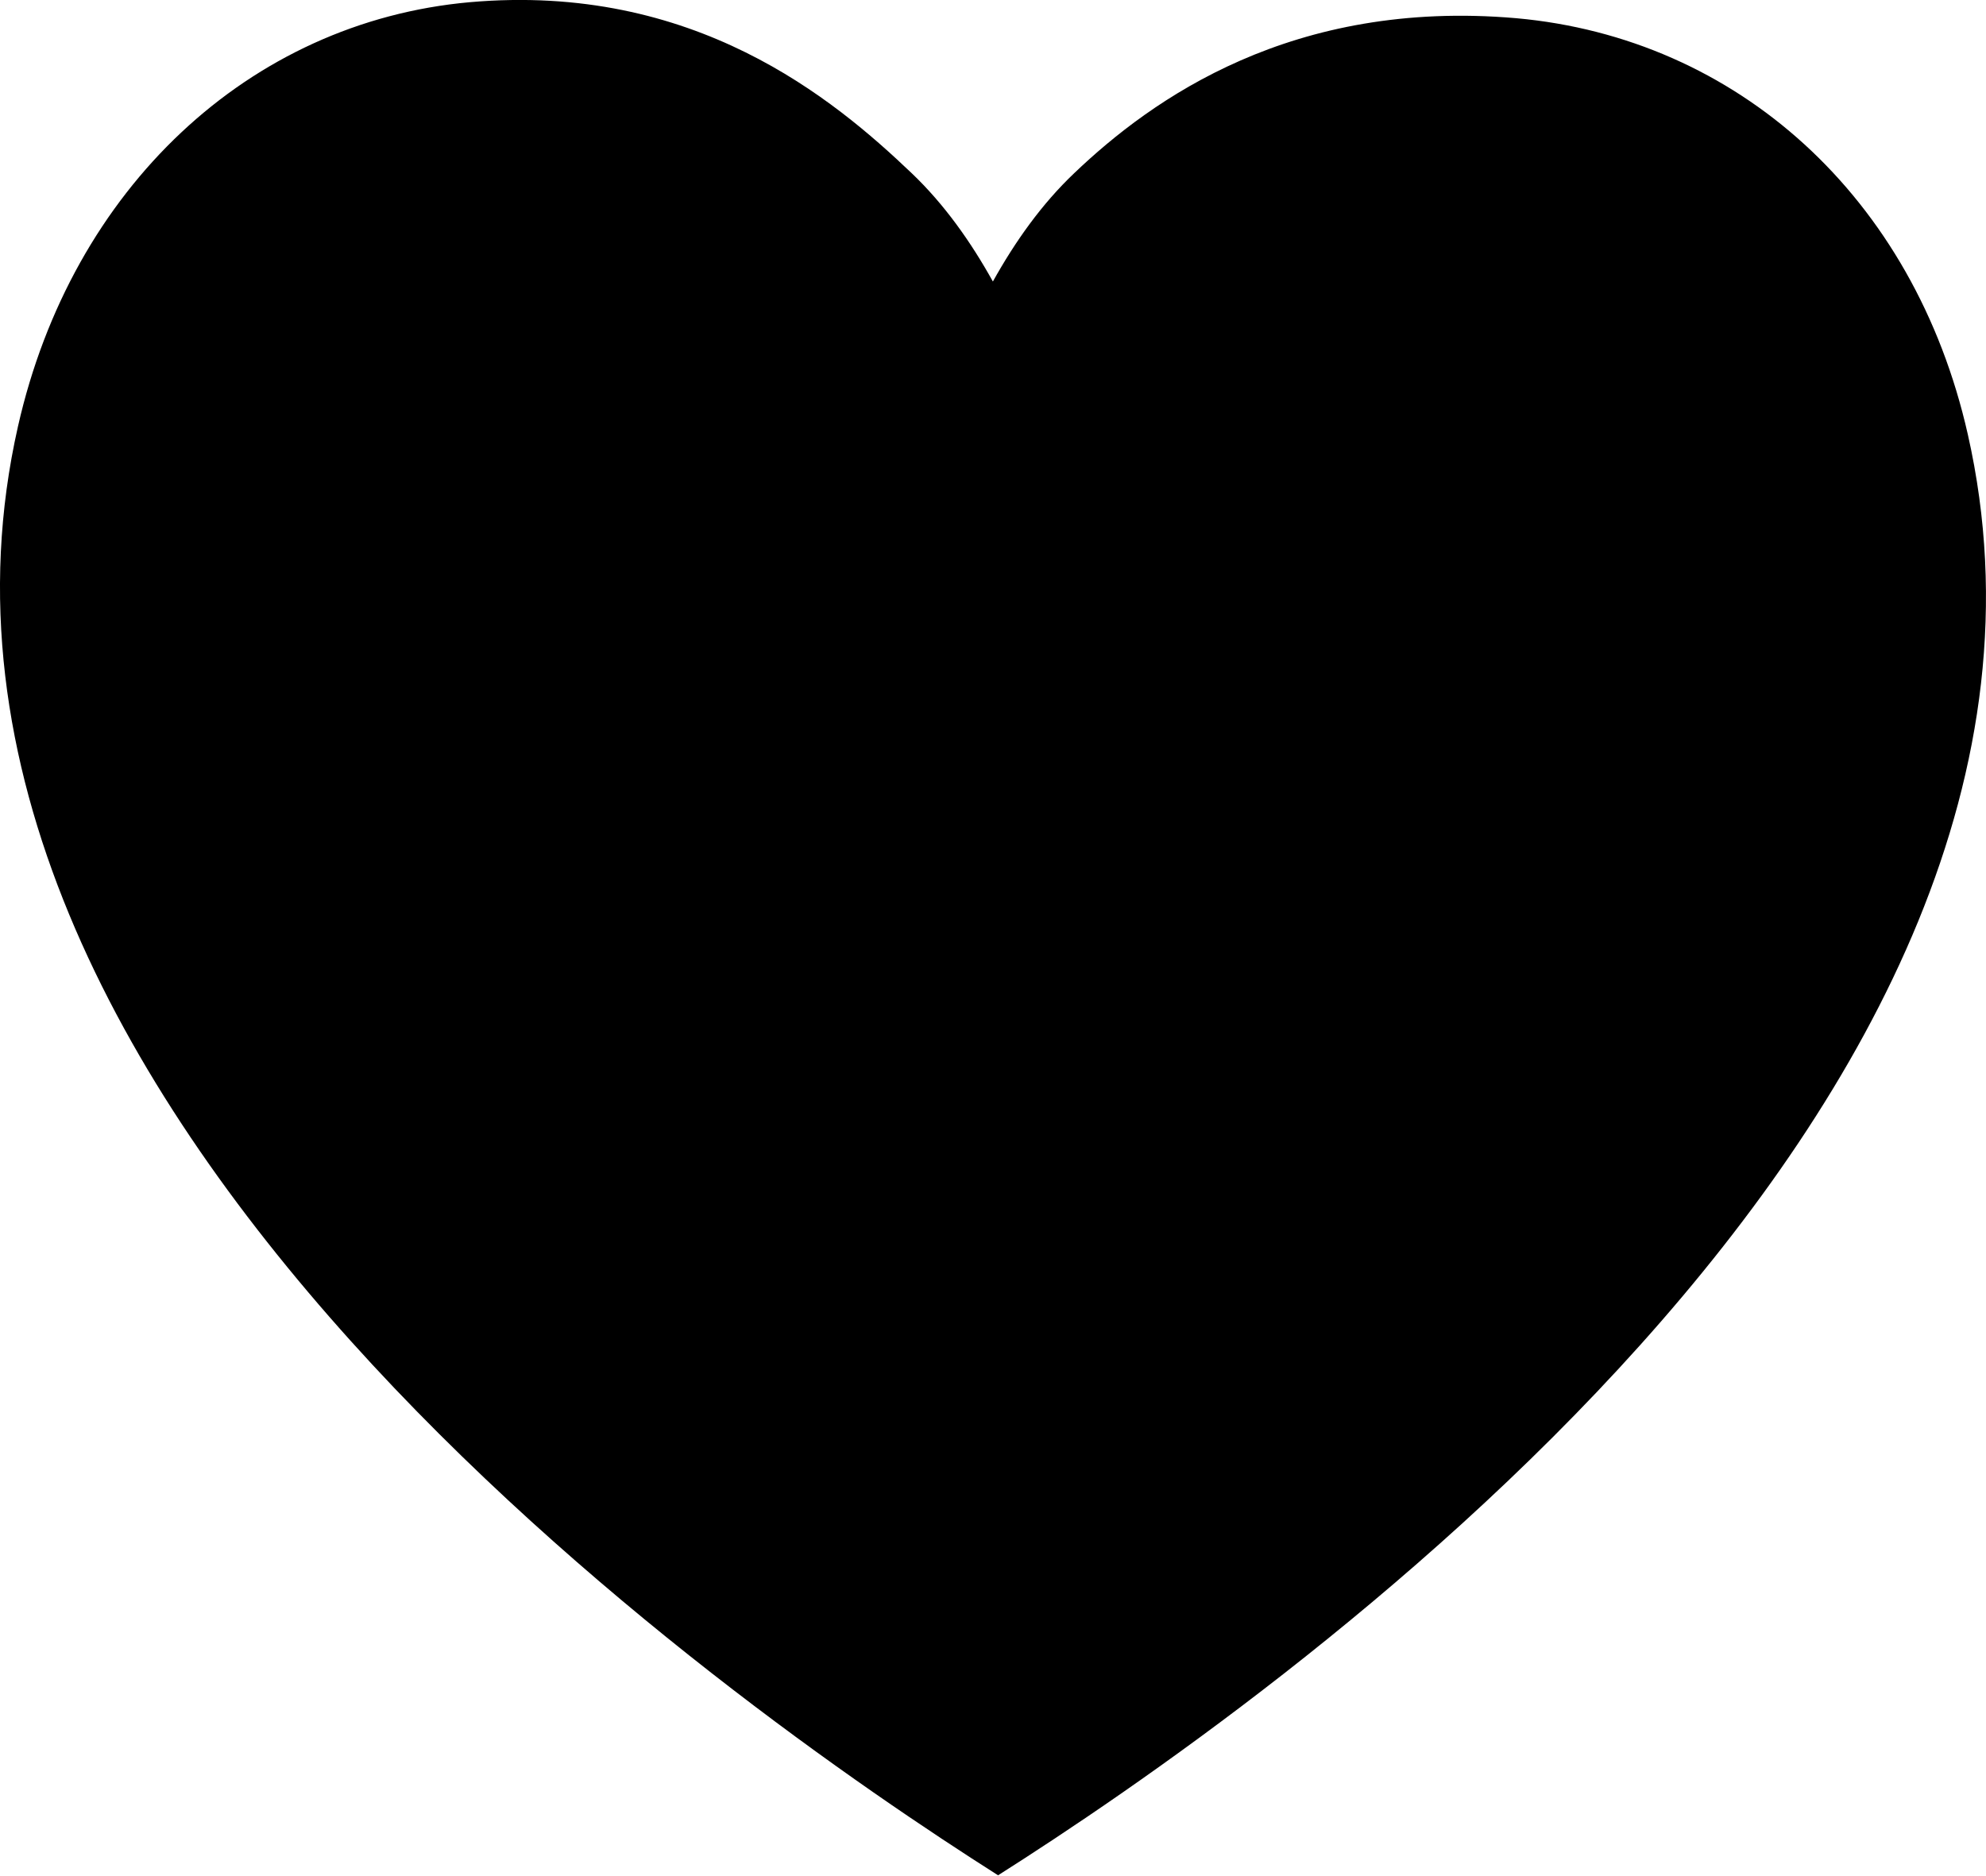
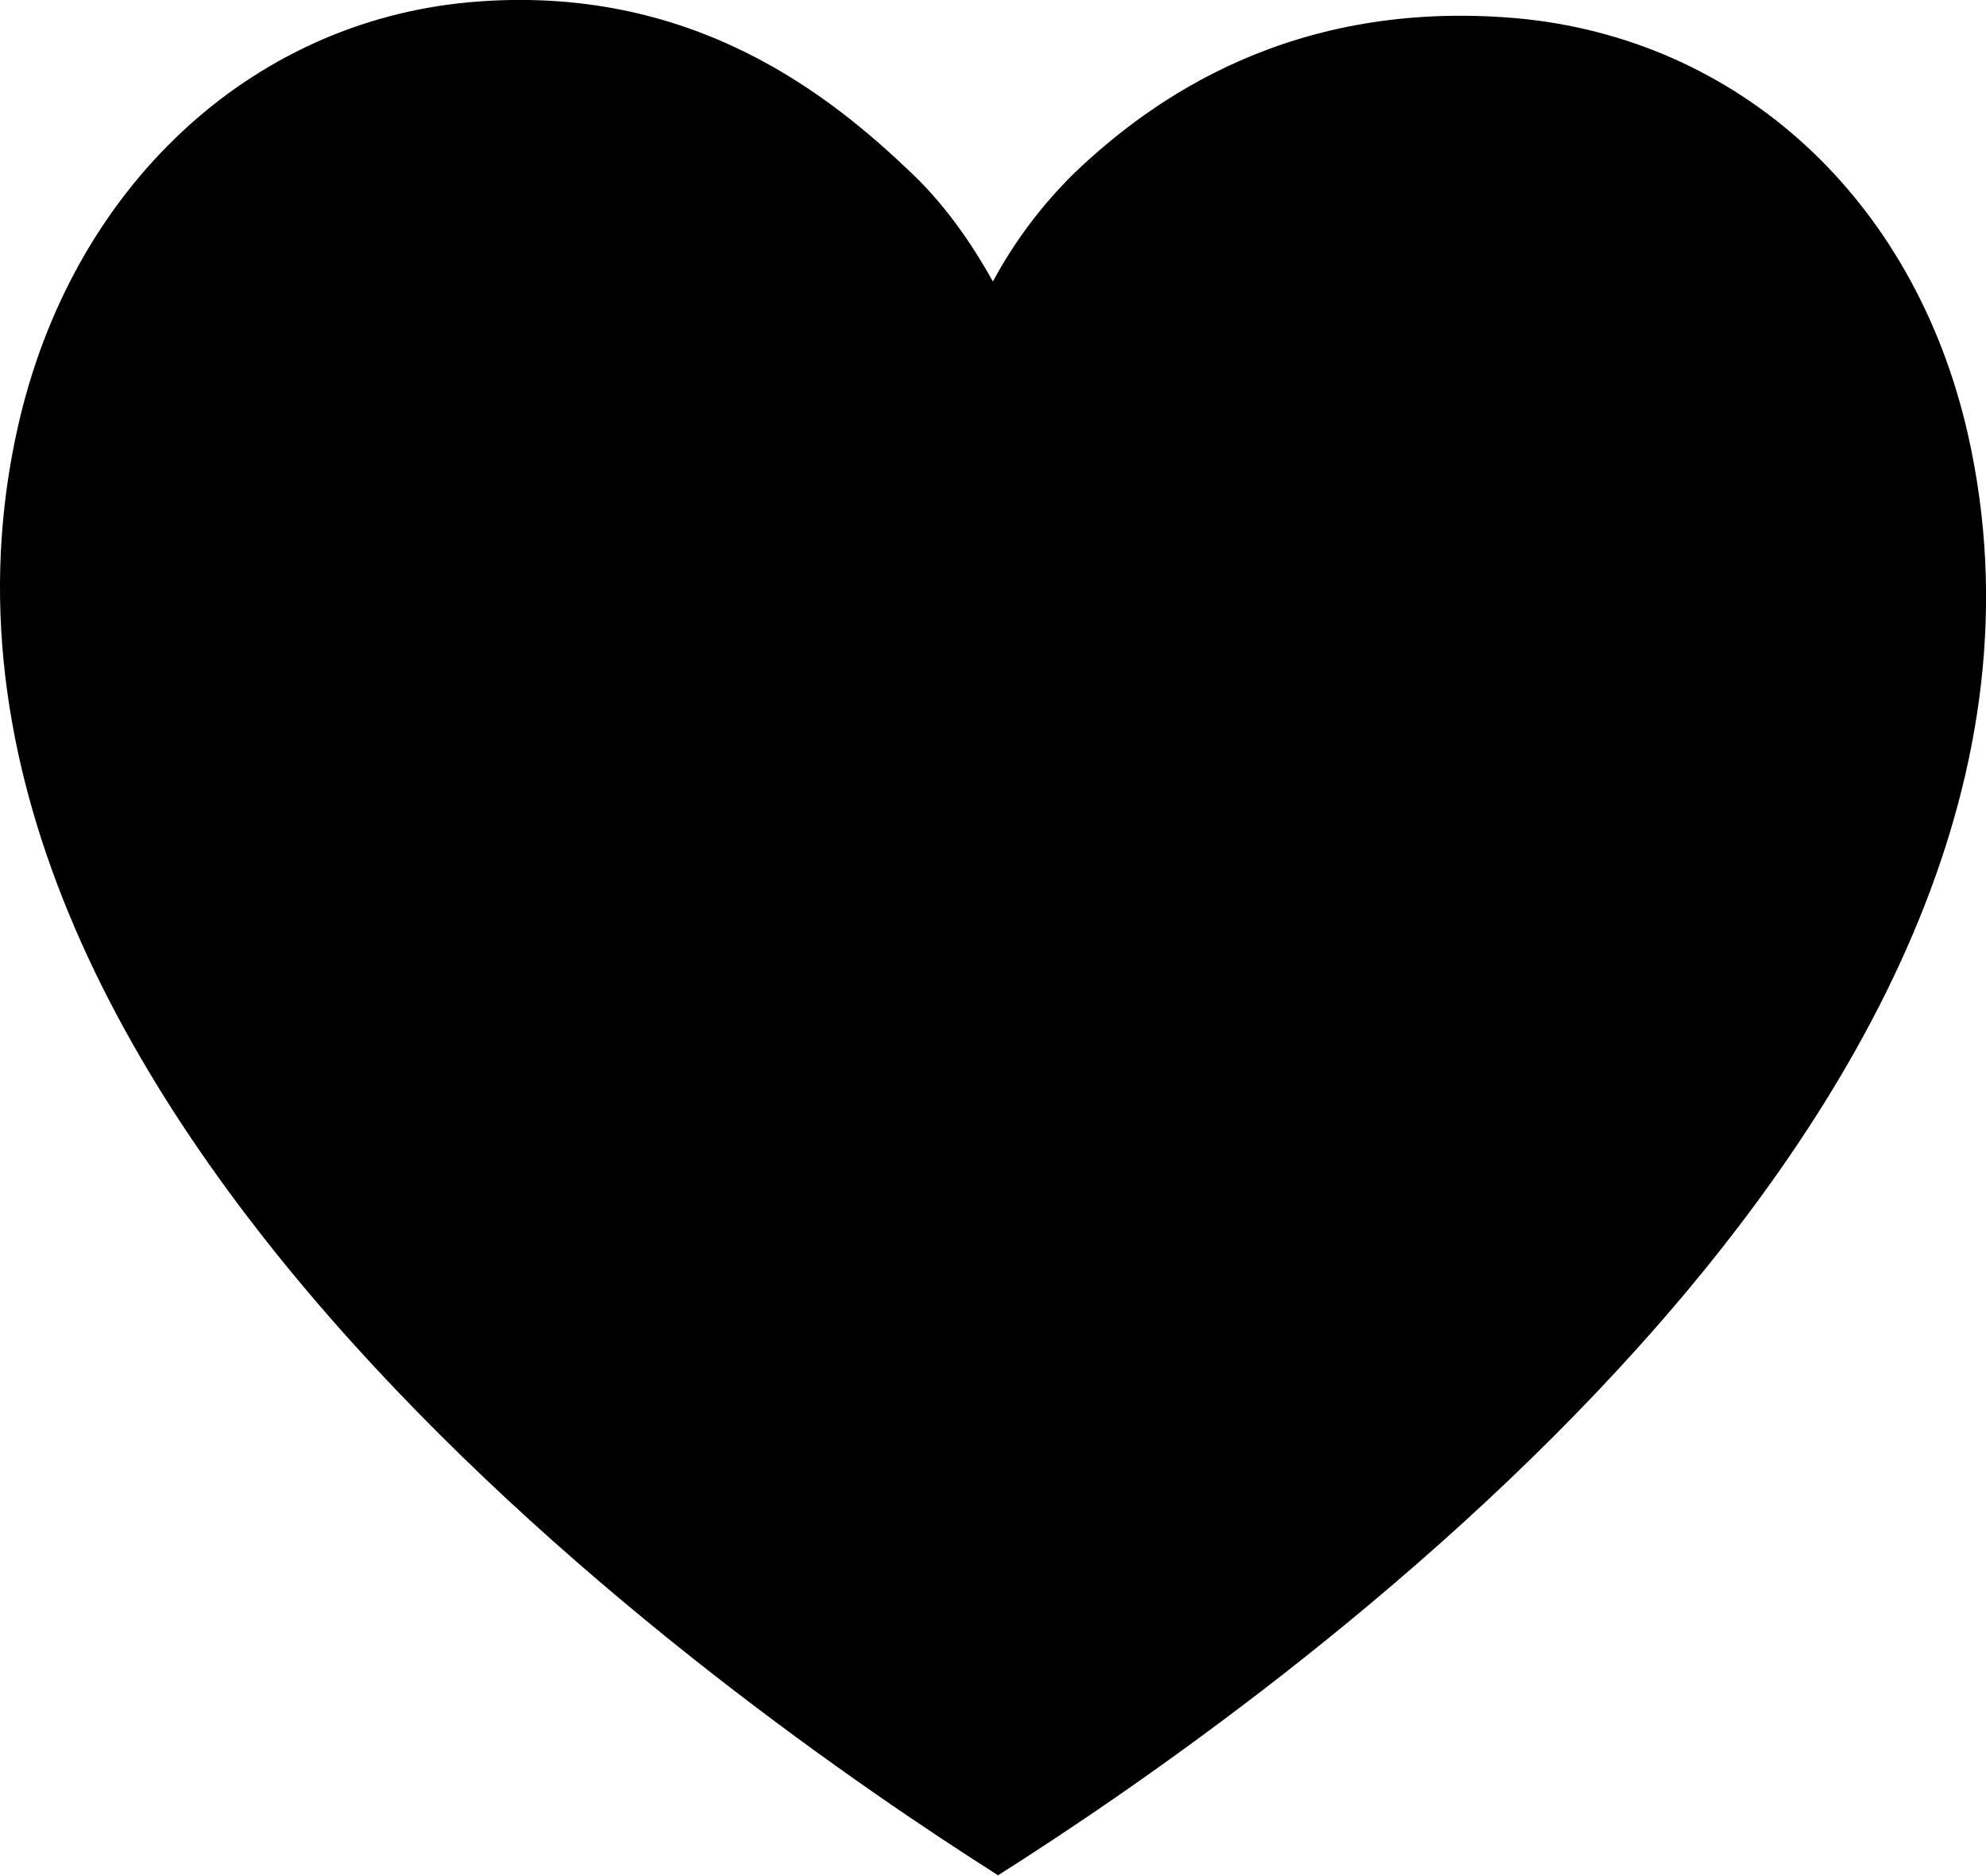
- <svg xmlns="http://www.w3.org/2000/svg" width="18px" height="17px" viewBox="0 0 18 17" version="1.1">
-   <g id="Page-1" stroke="none" stroke-width="1" fill="none" fill-rule="evenodd">
-     <g id="1440" transform="translate(-625, -749)">
-       <g id="favourites" transform="translate(622, 745)">
-         <rect id="Rectangle" x="0" y="0" width="24" height="24" />
-         <path d="M16.742,4.165 C14.714,3.989 13.443,4.895 12.737,5.569 C12.44,5.851 12.199,6.192 11.999,6.552 C11.799,6.192 11.558,5.851 11.262,5.569 C10.555,4.895 9.29,3.84 7.257,4.02 C5.258,4.199 3.651,5.707 3.163,7.865 C1.775,13.994 9.634,19.469 12.046,21 C14.459,19.469 22.223,14.067 20.835,7.937 C20.347,5.779 18.74,4.344 16.742,4.165 Z" id="Fill-1" fill="#000000" />
-       </g>
-     </g>
-   </g>
+ <svg xmlns="http://www.w3.org/2000/svg" width="18" height="17">
+   <path d="M13.742.165c-2.028-.176-3.3.73-4.005 1.404a4.097 4.097 0 0 0-.738.983c-.2-.36-.44-.7-.737-.983C7.555.895 6.29-.161 4.257.02 2.258.2.65 1.707.163 3.865-1.225 9.995 6.634 15.469 9.046 17c2.413-1.53 10.177-6.933 8.79-13.063-.49-2.158-2.096-3.593-4.094-3.772z" />
</svg>
